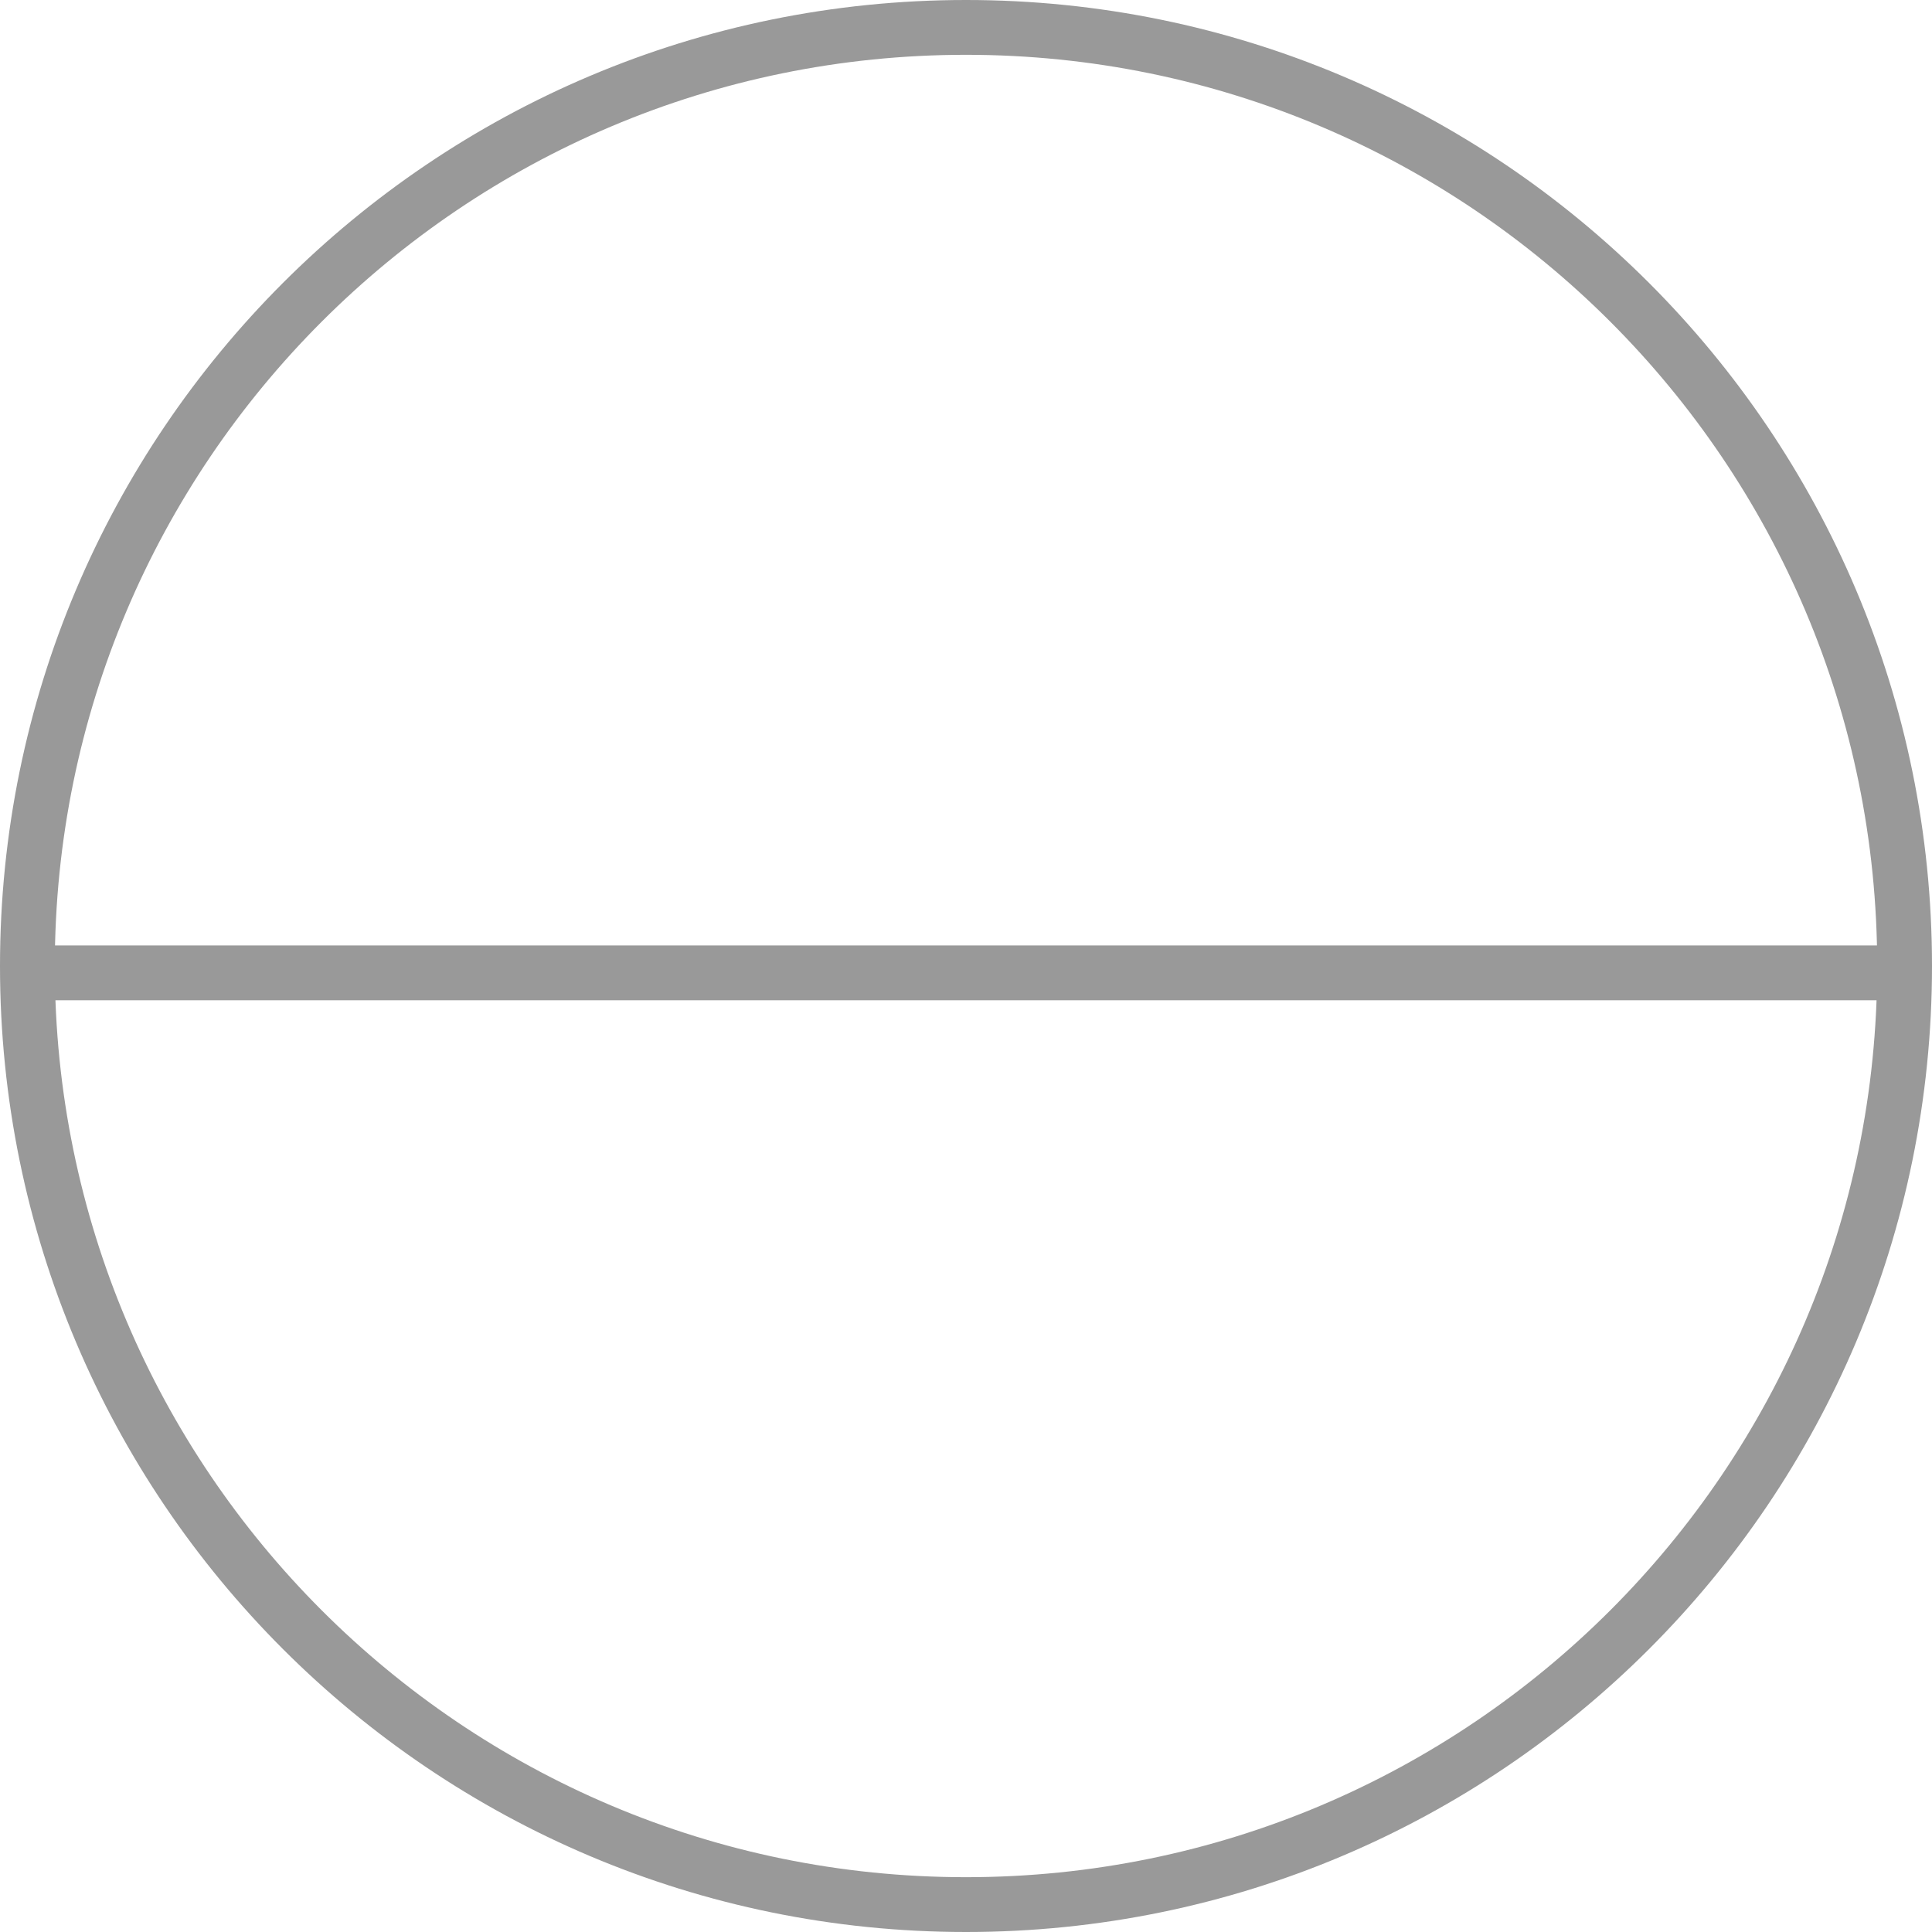
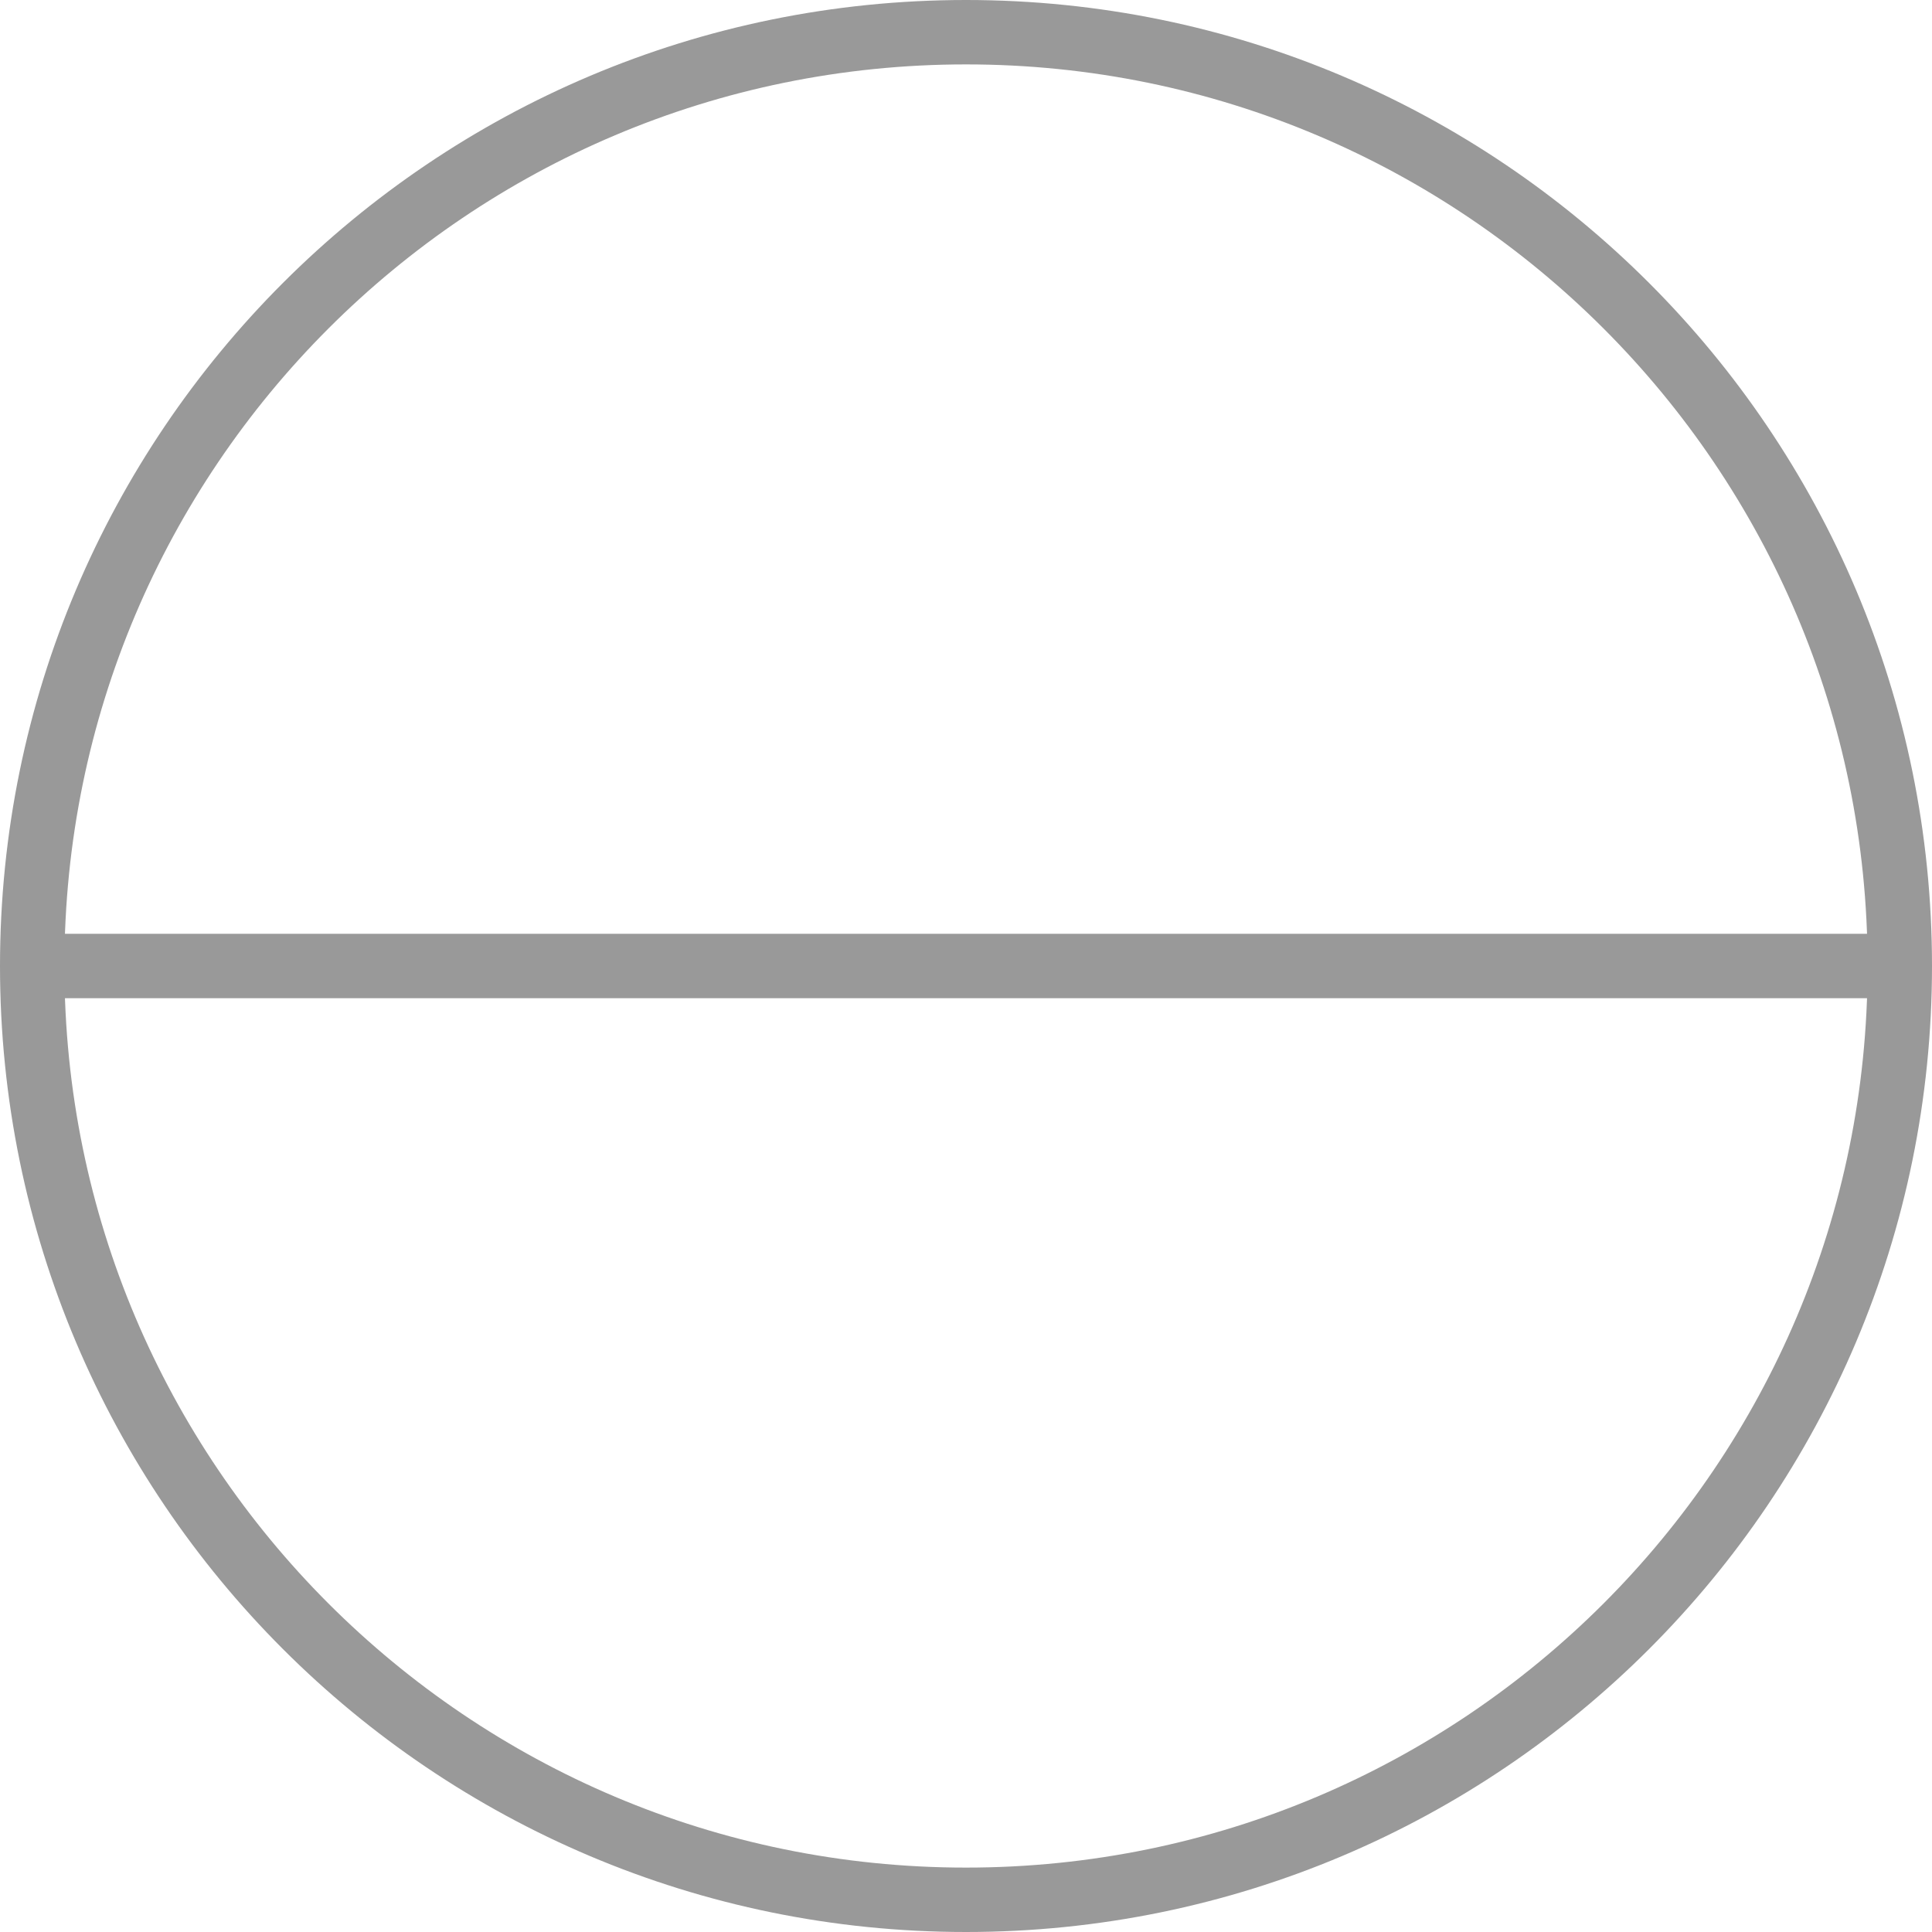
- <svg xmlns="http://www.w3.org/2000/svg" width="141" height="141" viewBox="0 0 141 141">
-   <g id="Durchmesser_Icon" data-name="Durchmesser Icon" transform="translate(-597 -1652)">
-     <g id="Ellipse_7" data-name="Ellipse 7" transform="translate(597 1652)" fill="none" stroke="#999" stroke-width="4">
-       <circle cx="70.5" cy="70.5" r="70.5" stroke="none" />
-       <circle cx="70.5" cy="70.5" r="68.5" fill="none" />
-     </g>
-     <line id="Line_7" data-name="Line 7" x2="137" transform="translate(599 1723)" fill="none" stroke="#999" stroke-width="4" />
+ <svg xmlns="http://www.w3.org/2000/svg" id="Durchmesser_Icon" data-name="Durchmesser Icon" width="120" height="120" viewBox="0 0 120 120">
+   <g id="Ellipse_7" data-name="Ellipse 7" fill="none" stroke="#999" stroke-width="4">
+     <circle cx="60" cy="60" r="60" stroke="none" />
+     <circle cx="60" cy="60" r="58" fill="none" />
  </g>
+   <line id="Line_7" data-name="Line 7" x2="116" transform="translate(2 60)" fill="none" stroke="#999" stroke-width="4" />
</svg>
